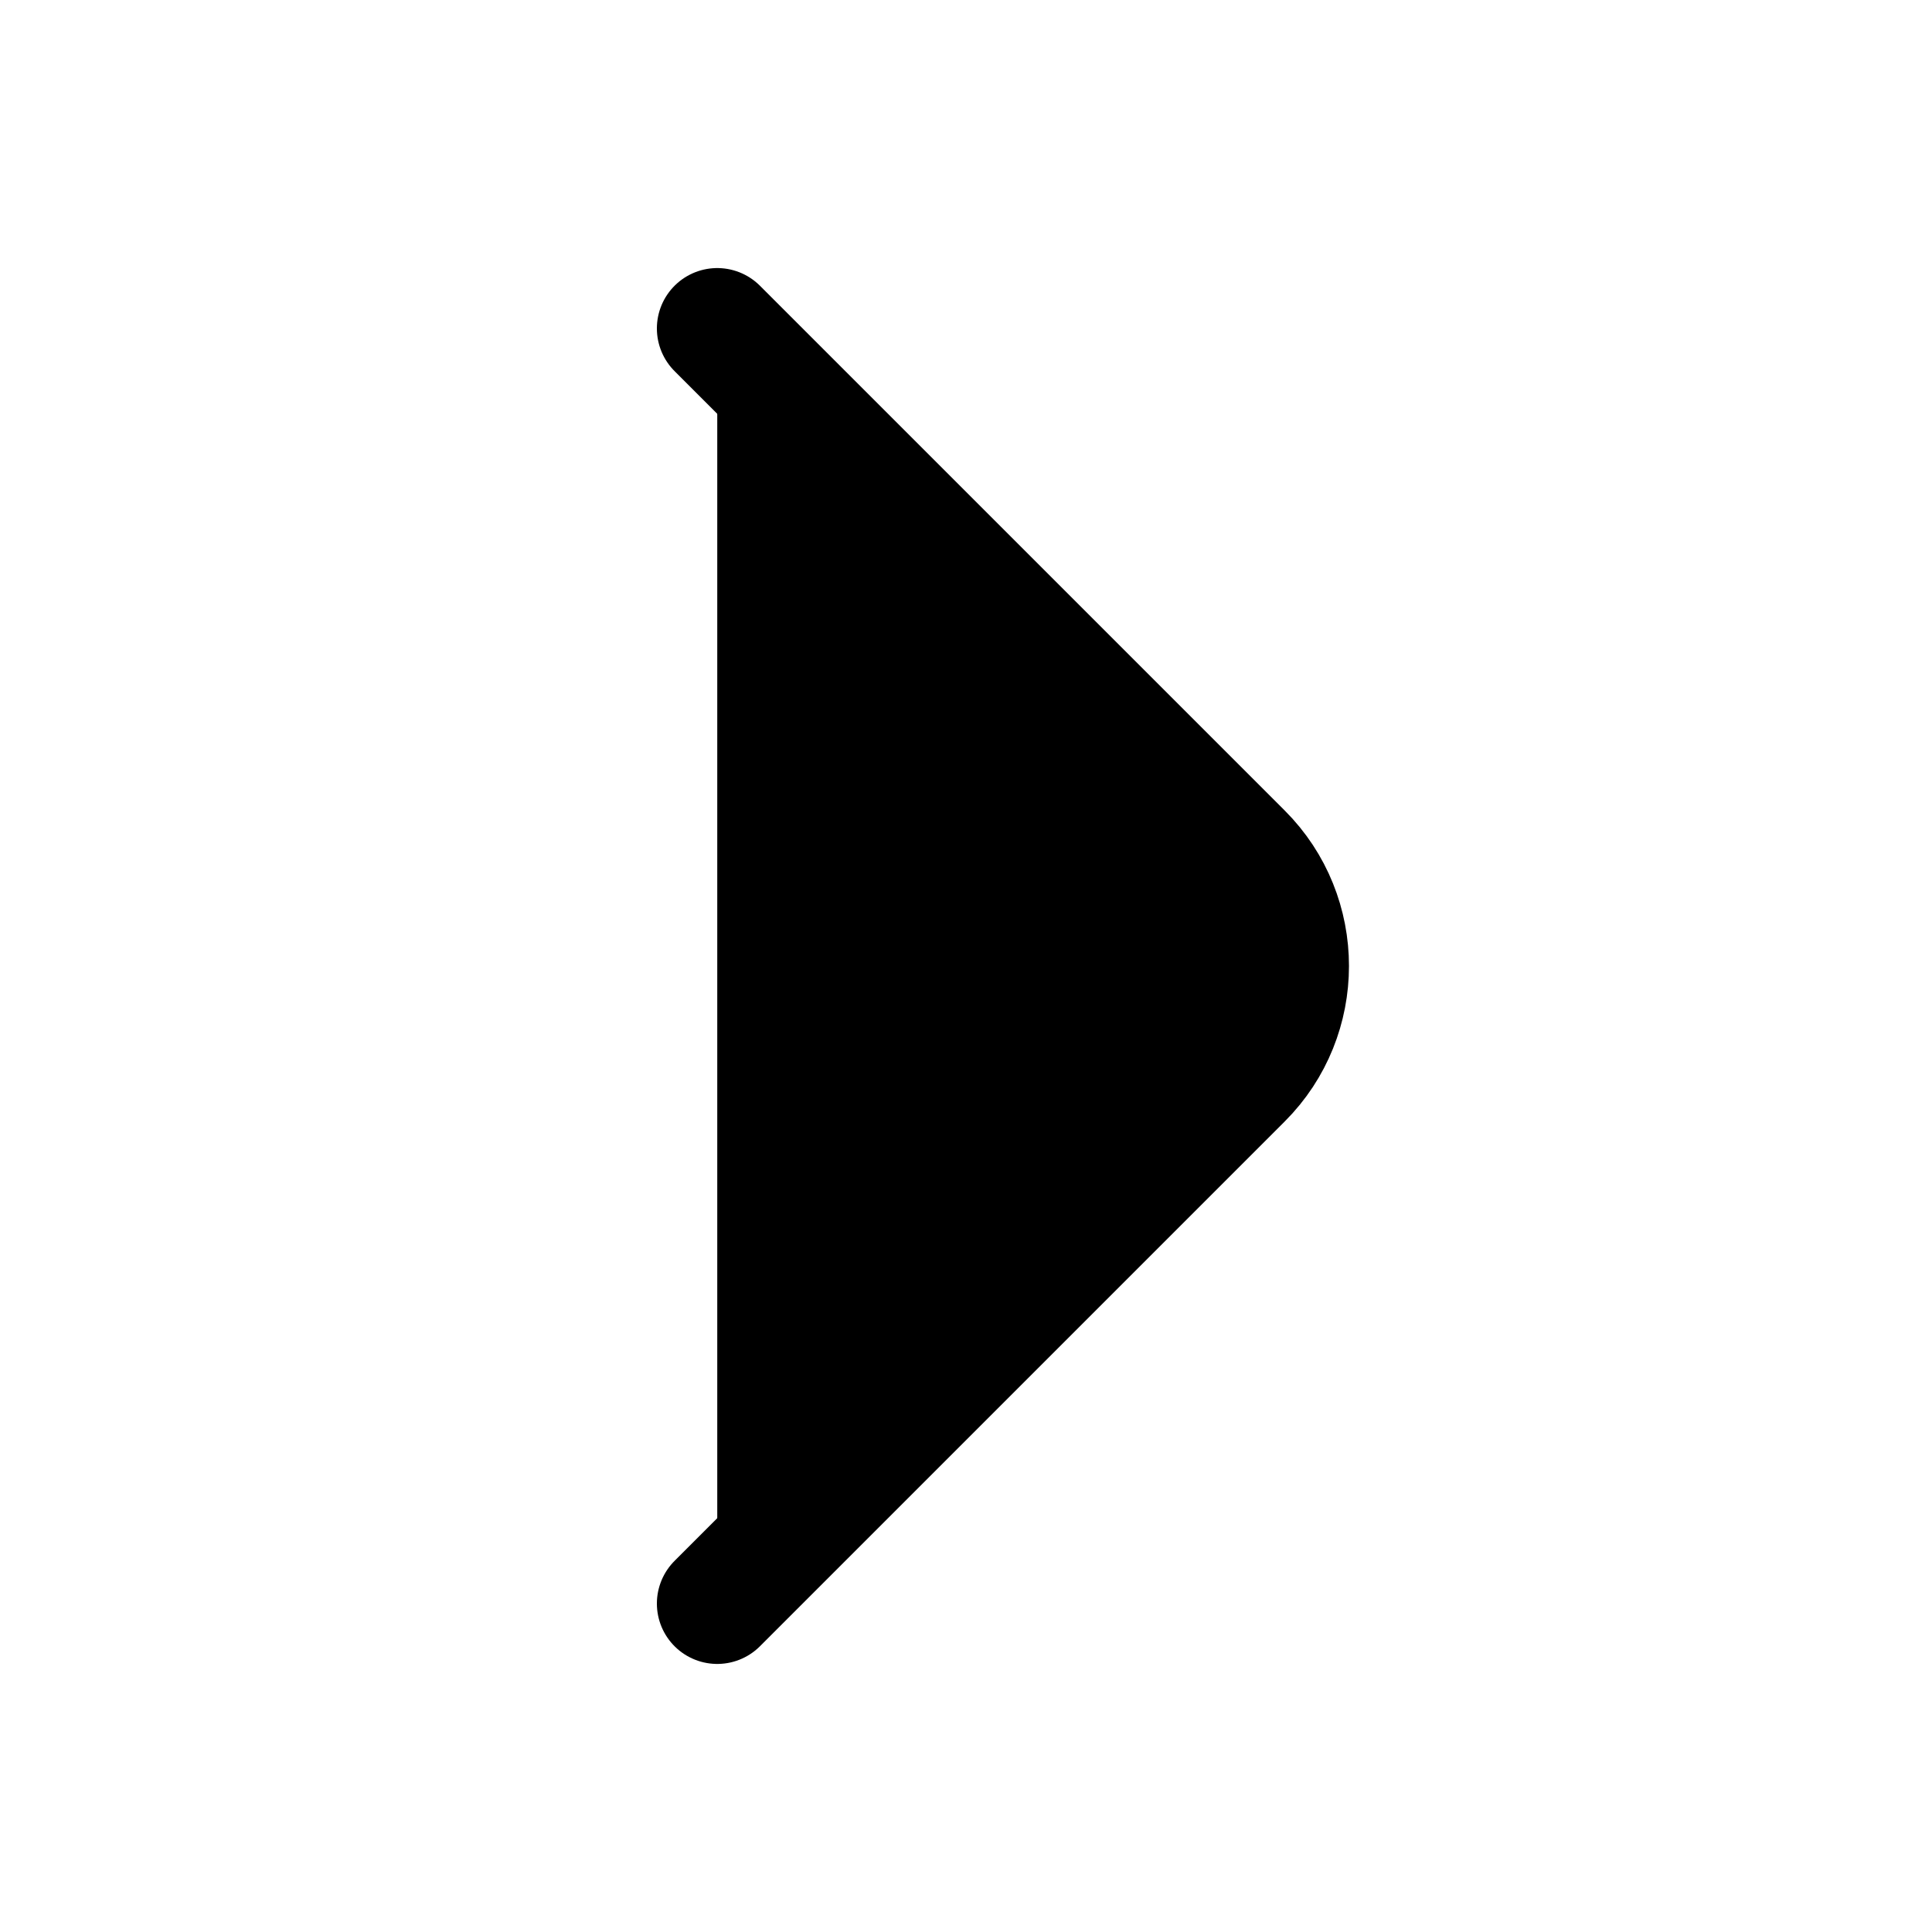
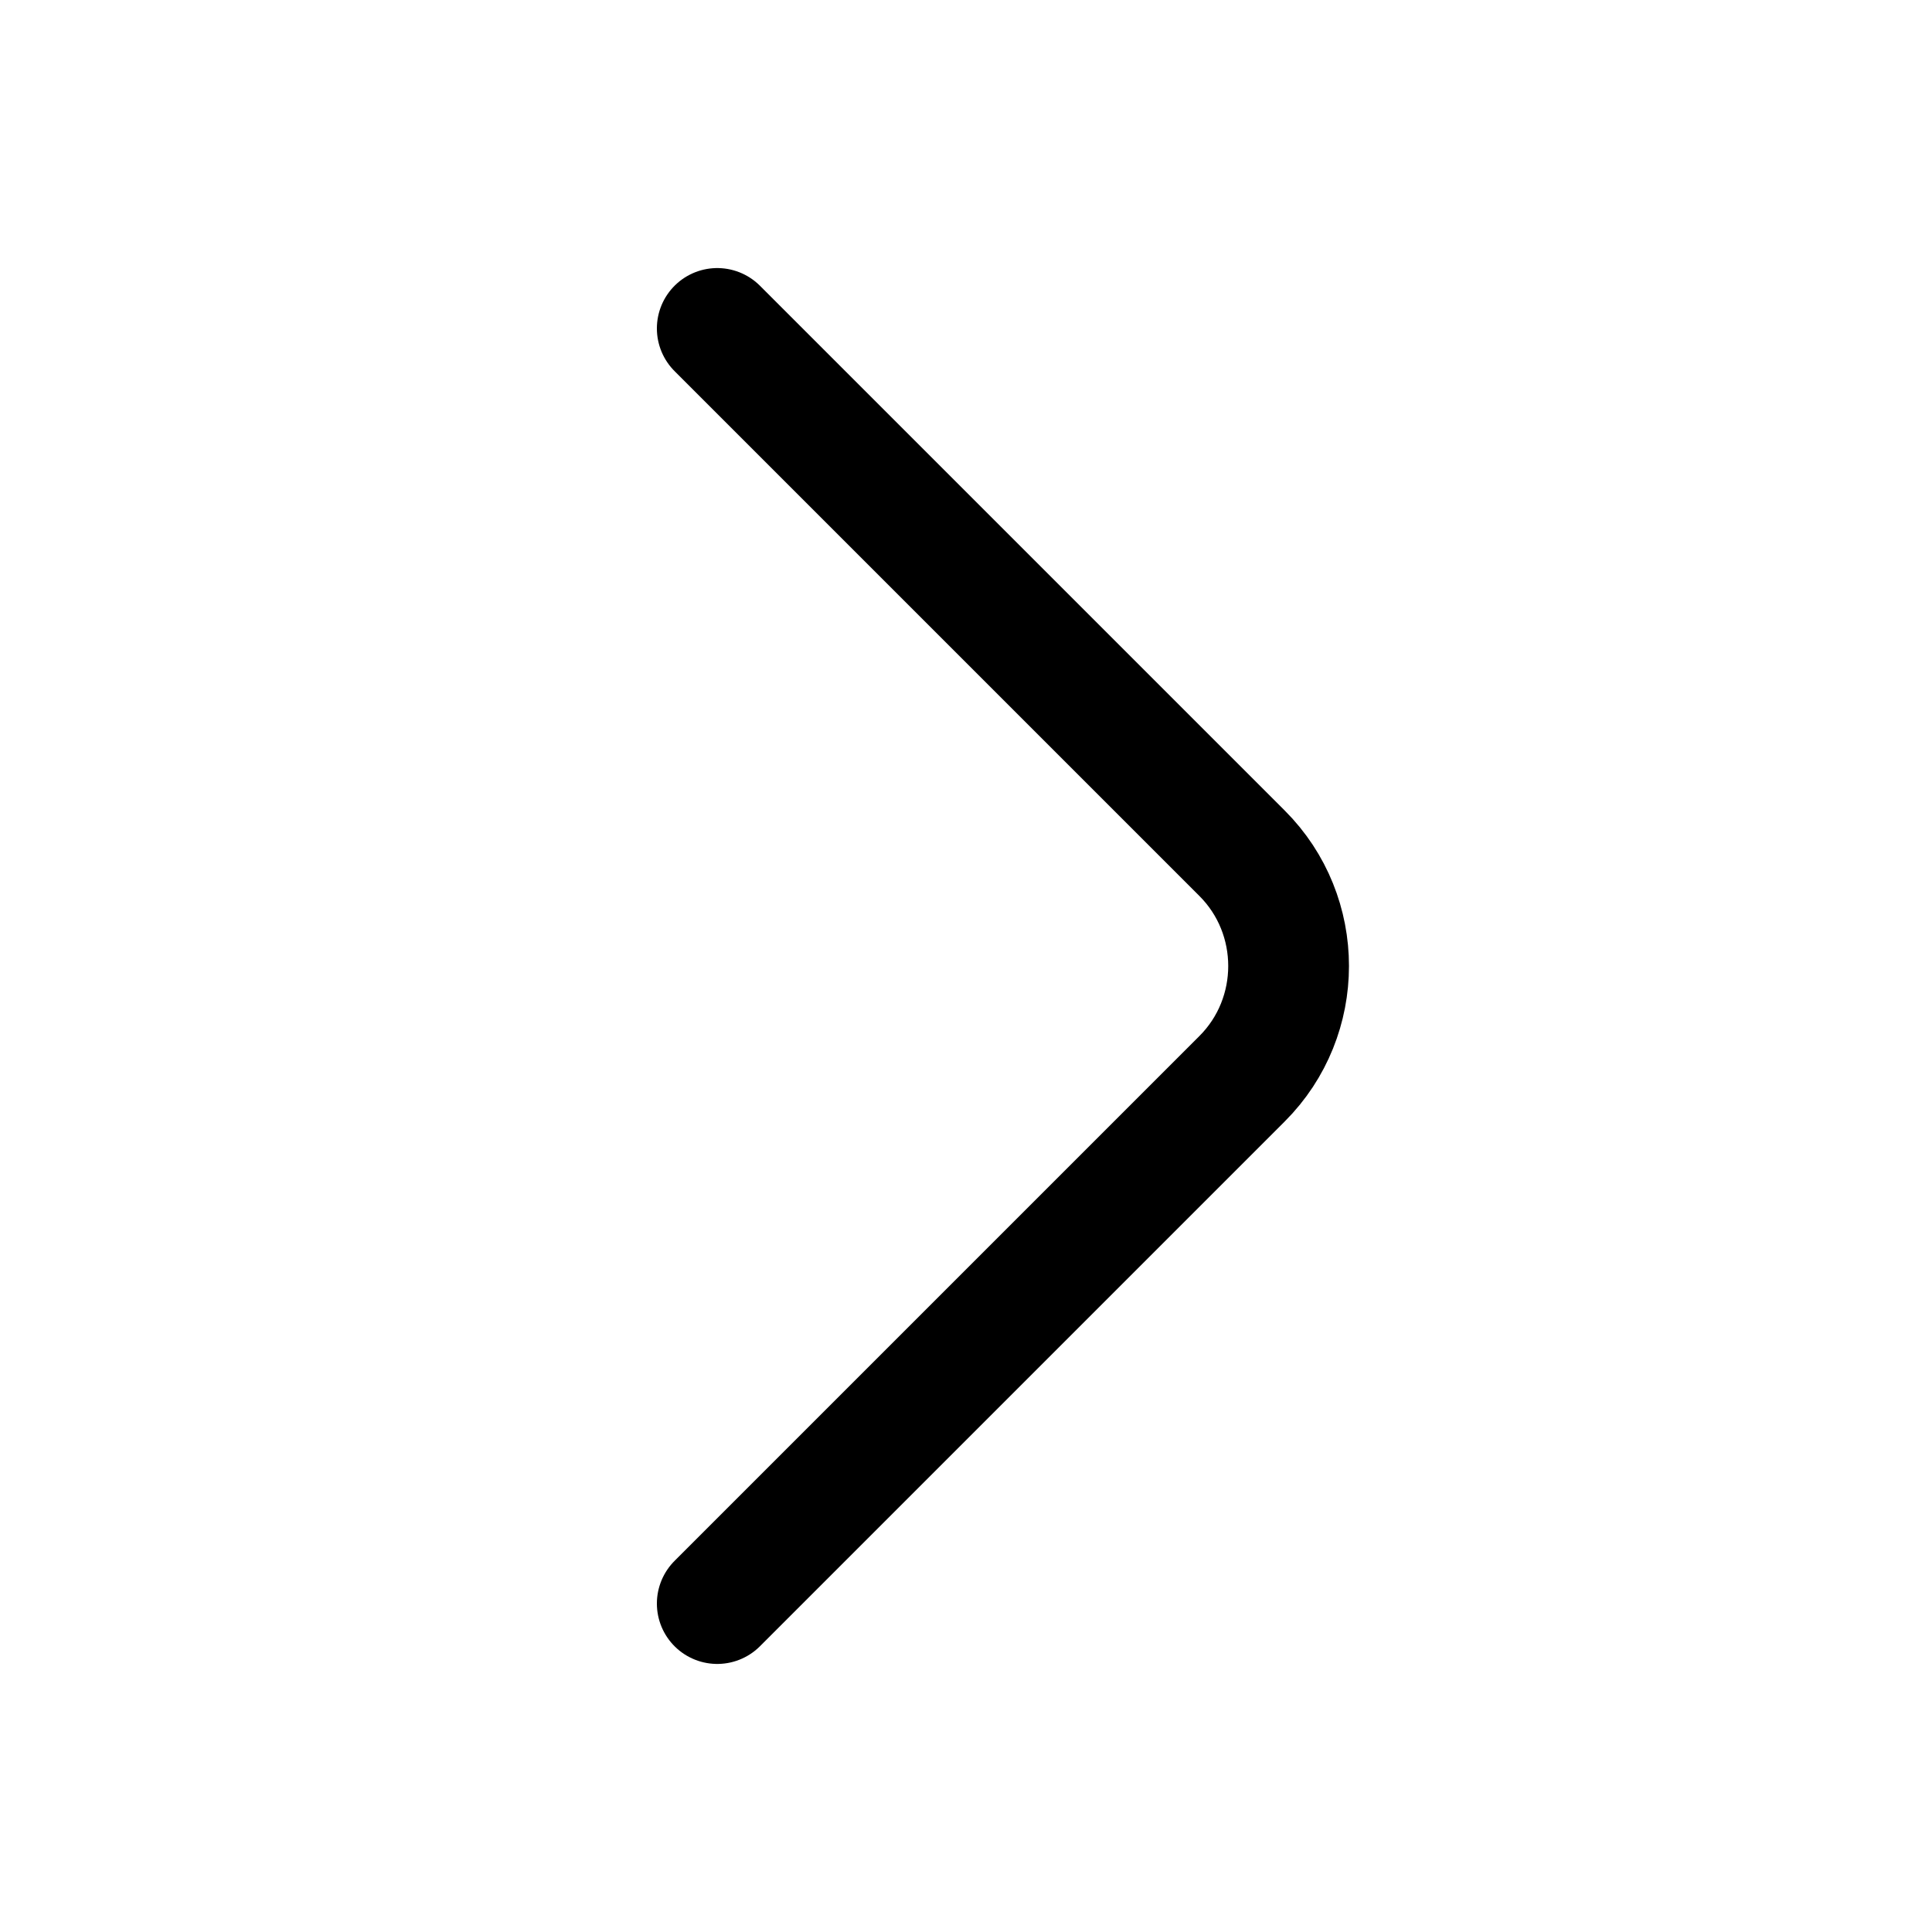
- <svg xmlns="http://www.w3.org/2000/svg" width="24" height="24" viewBox="0 0 24 24" fill="currentColor">
+ <svg xmlns="http://www.w3.org/2000/svg" width="24" height="24" viewBox="0 0 24 24" fill="none">
  <path d="M8.91 19.92L15.43 13.4C16.2 12.63 16.2 11.37 15.43 10.6L8.91 4.08" stroke="currentColor" stroke-width="1.5" stroke-miterlimit="10" stroke-linecap="round" stroke-linejoin="round" />
</svg>
